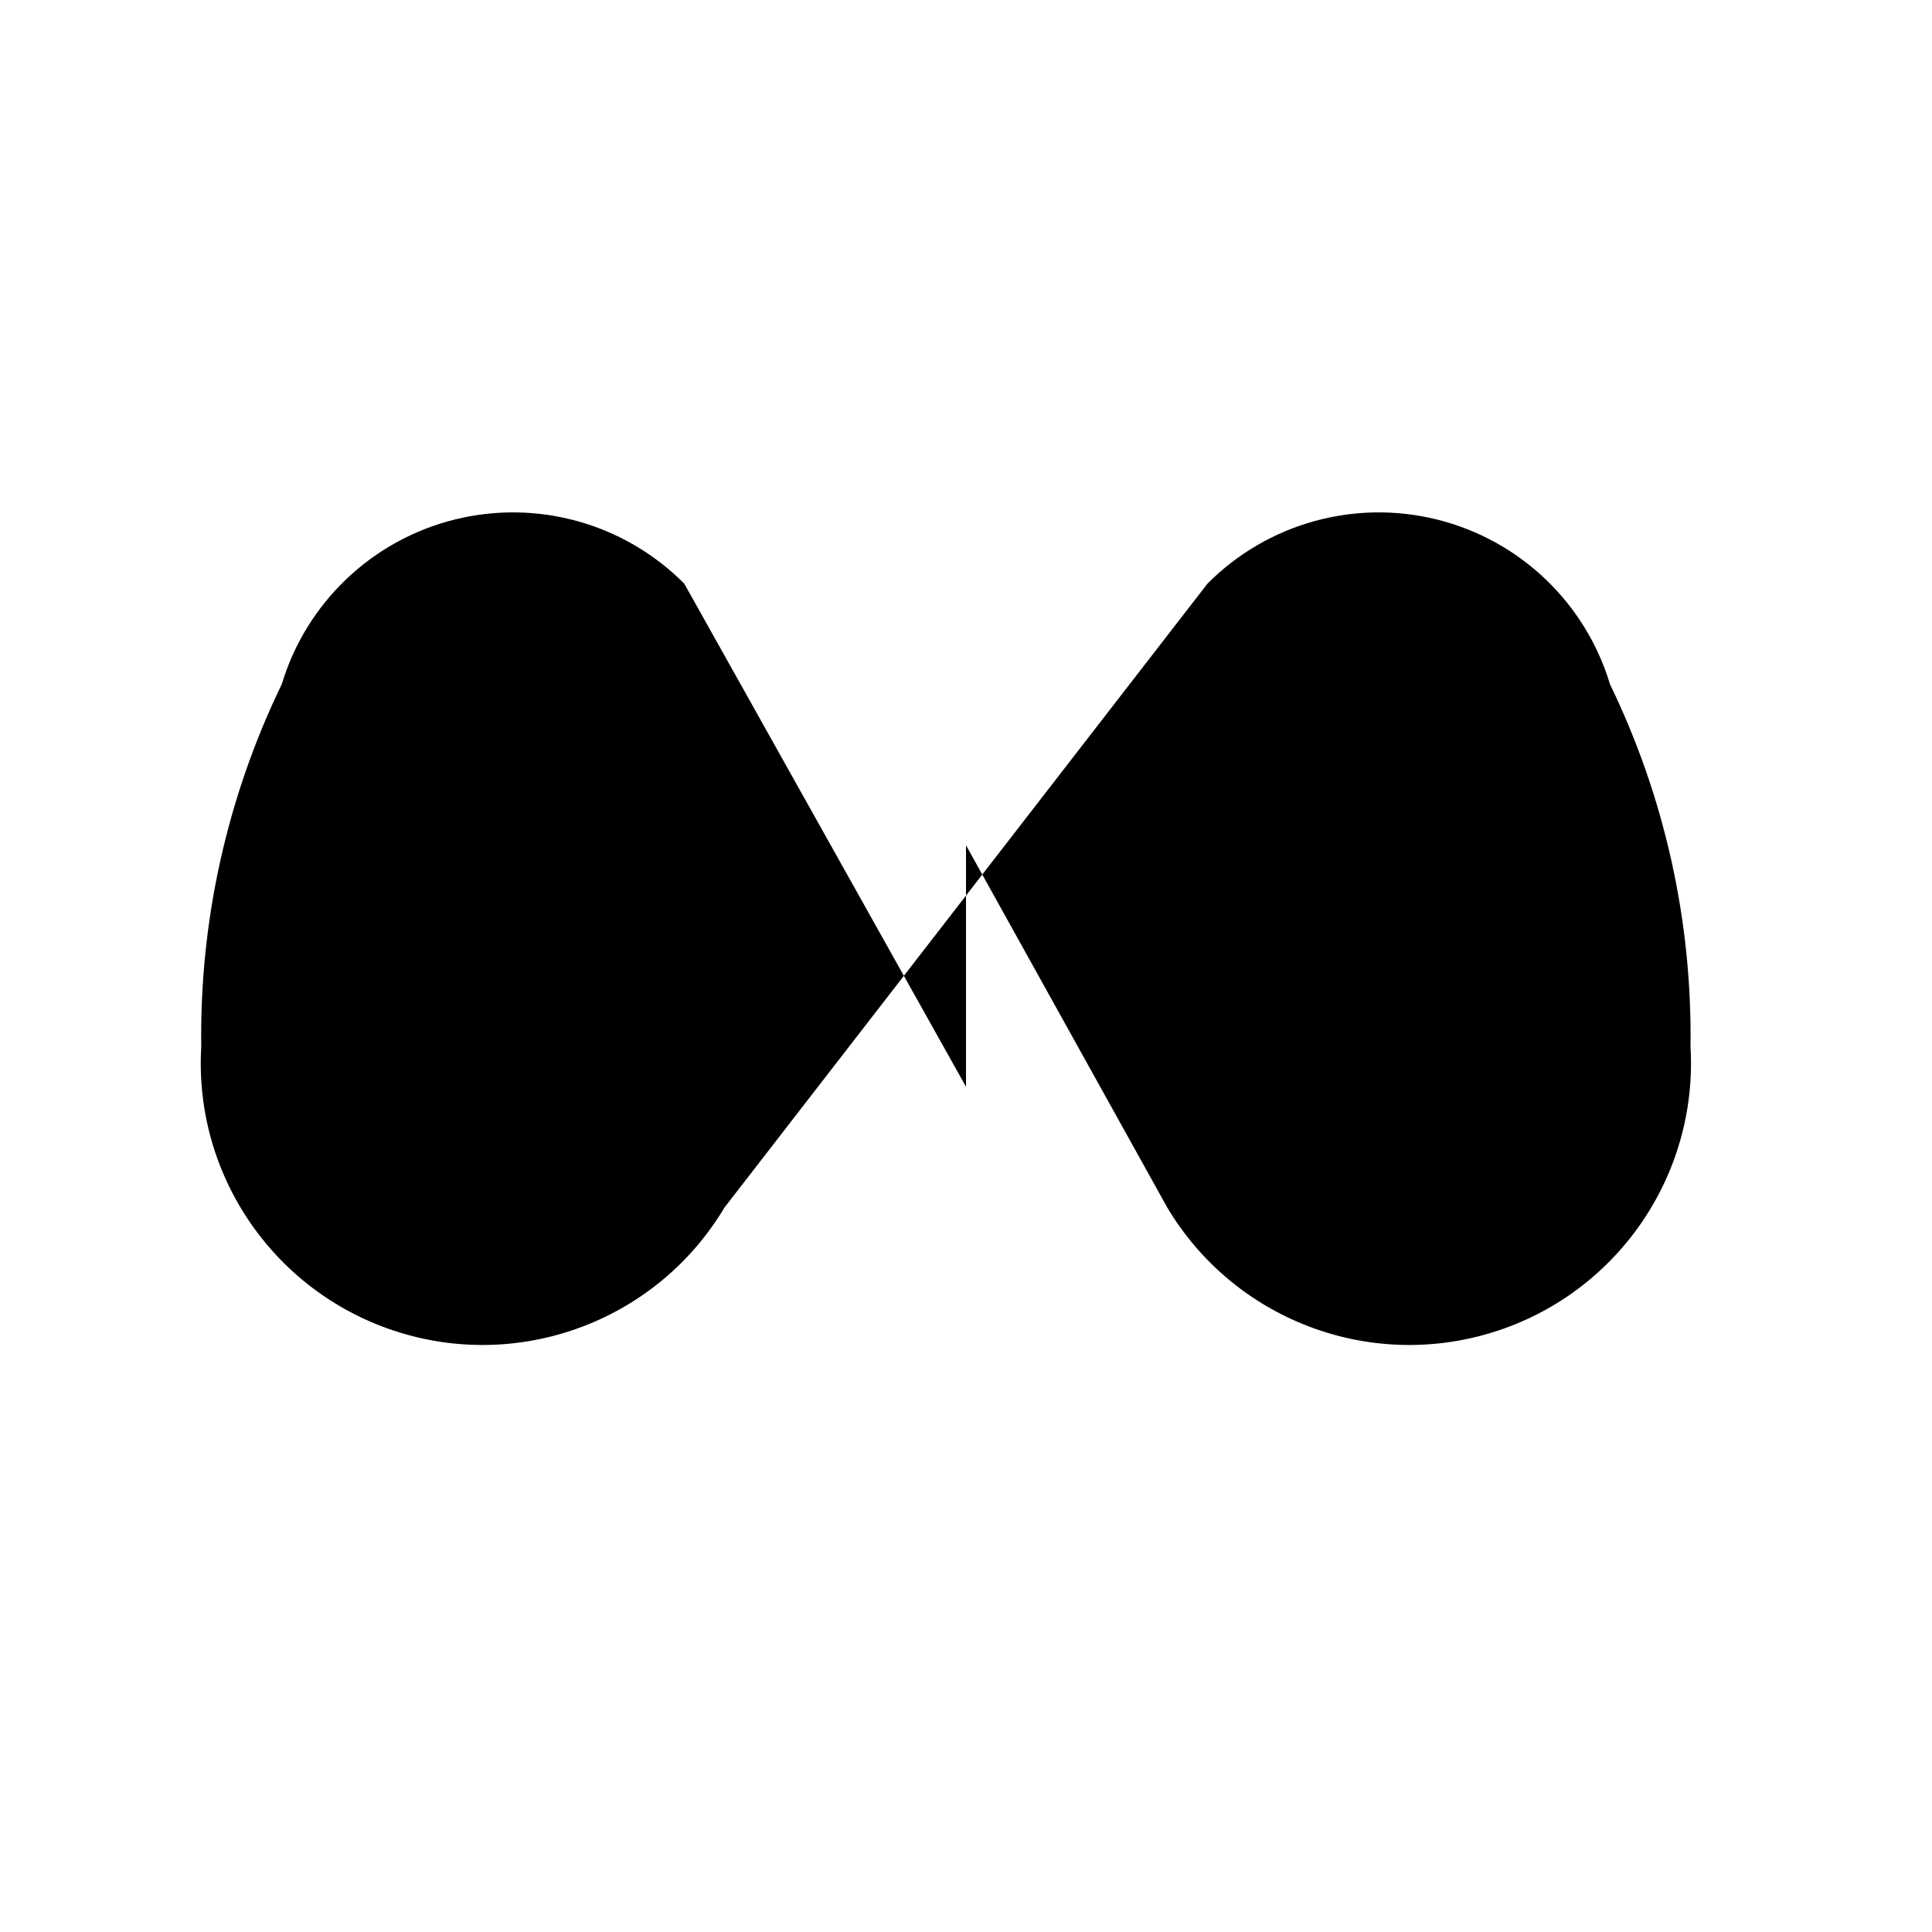
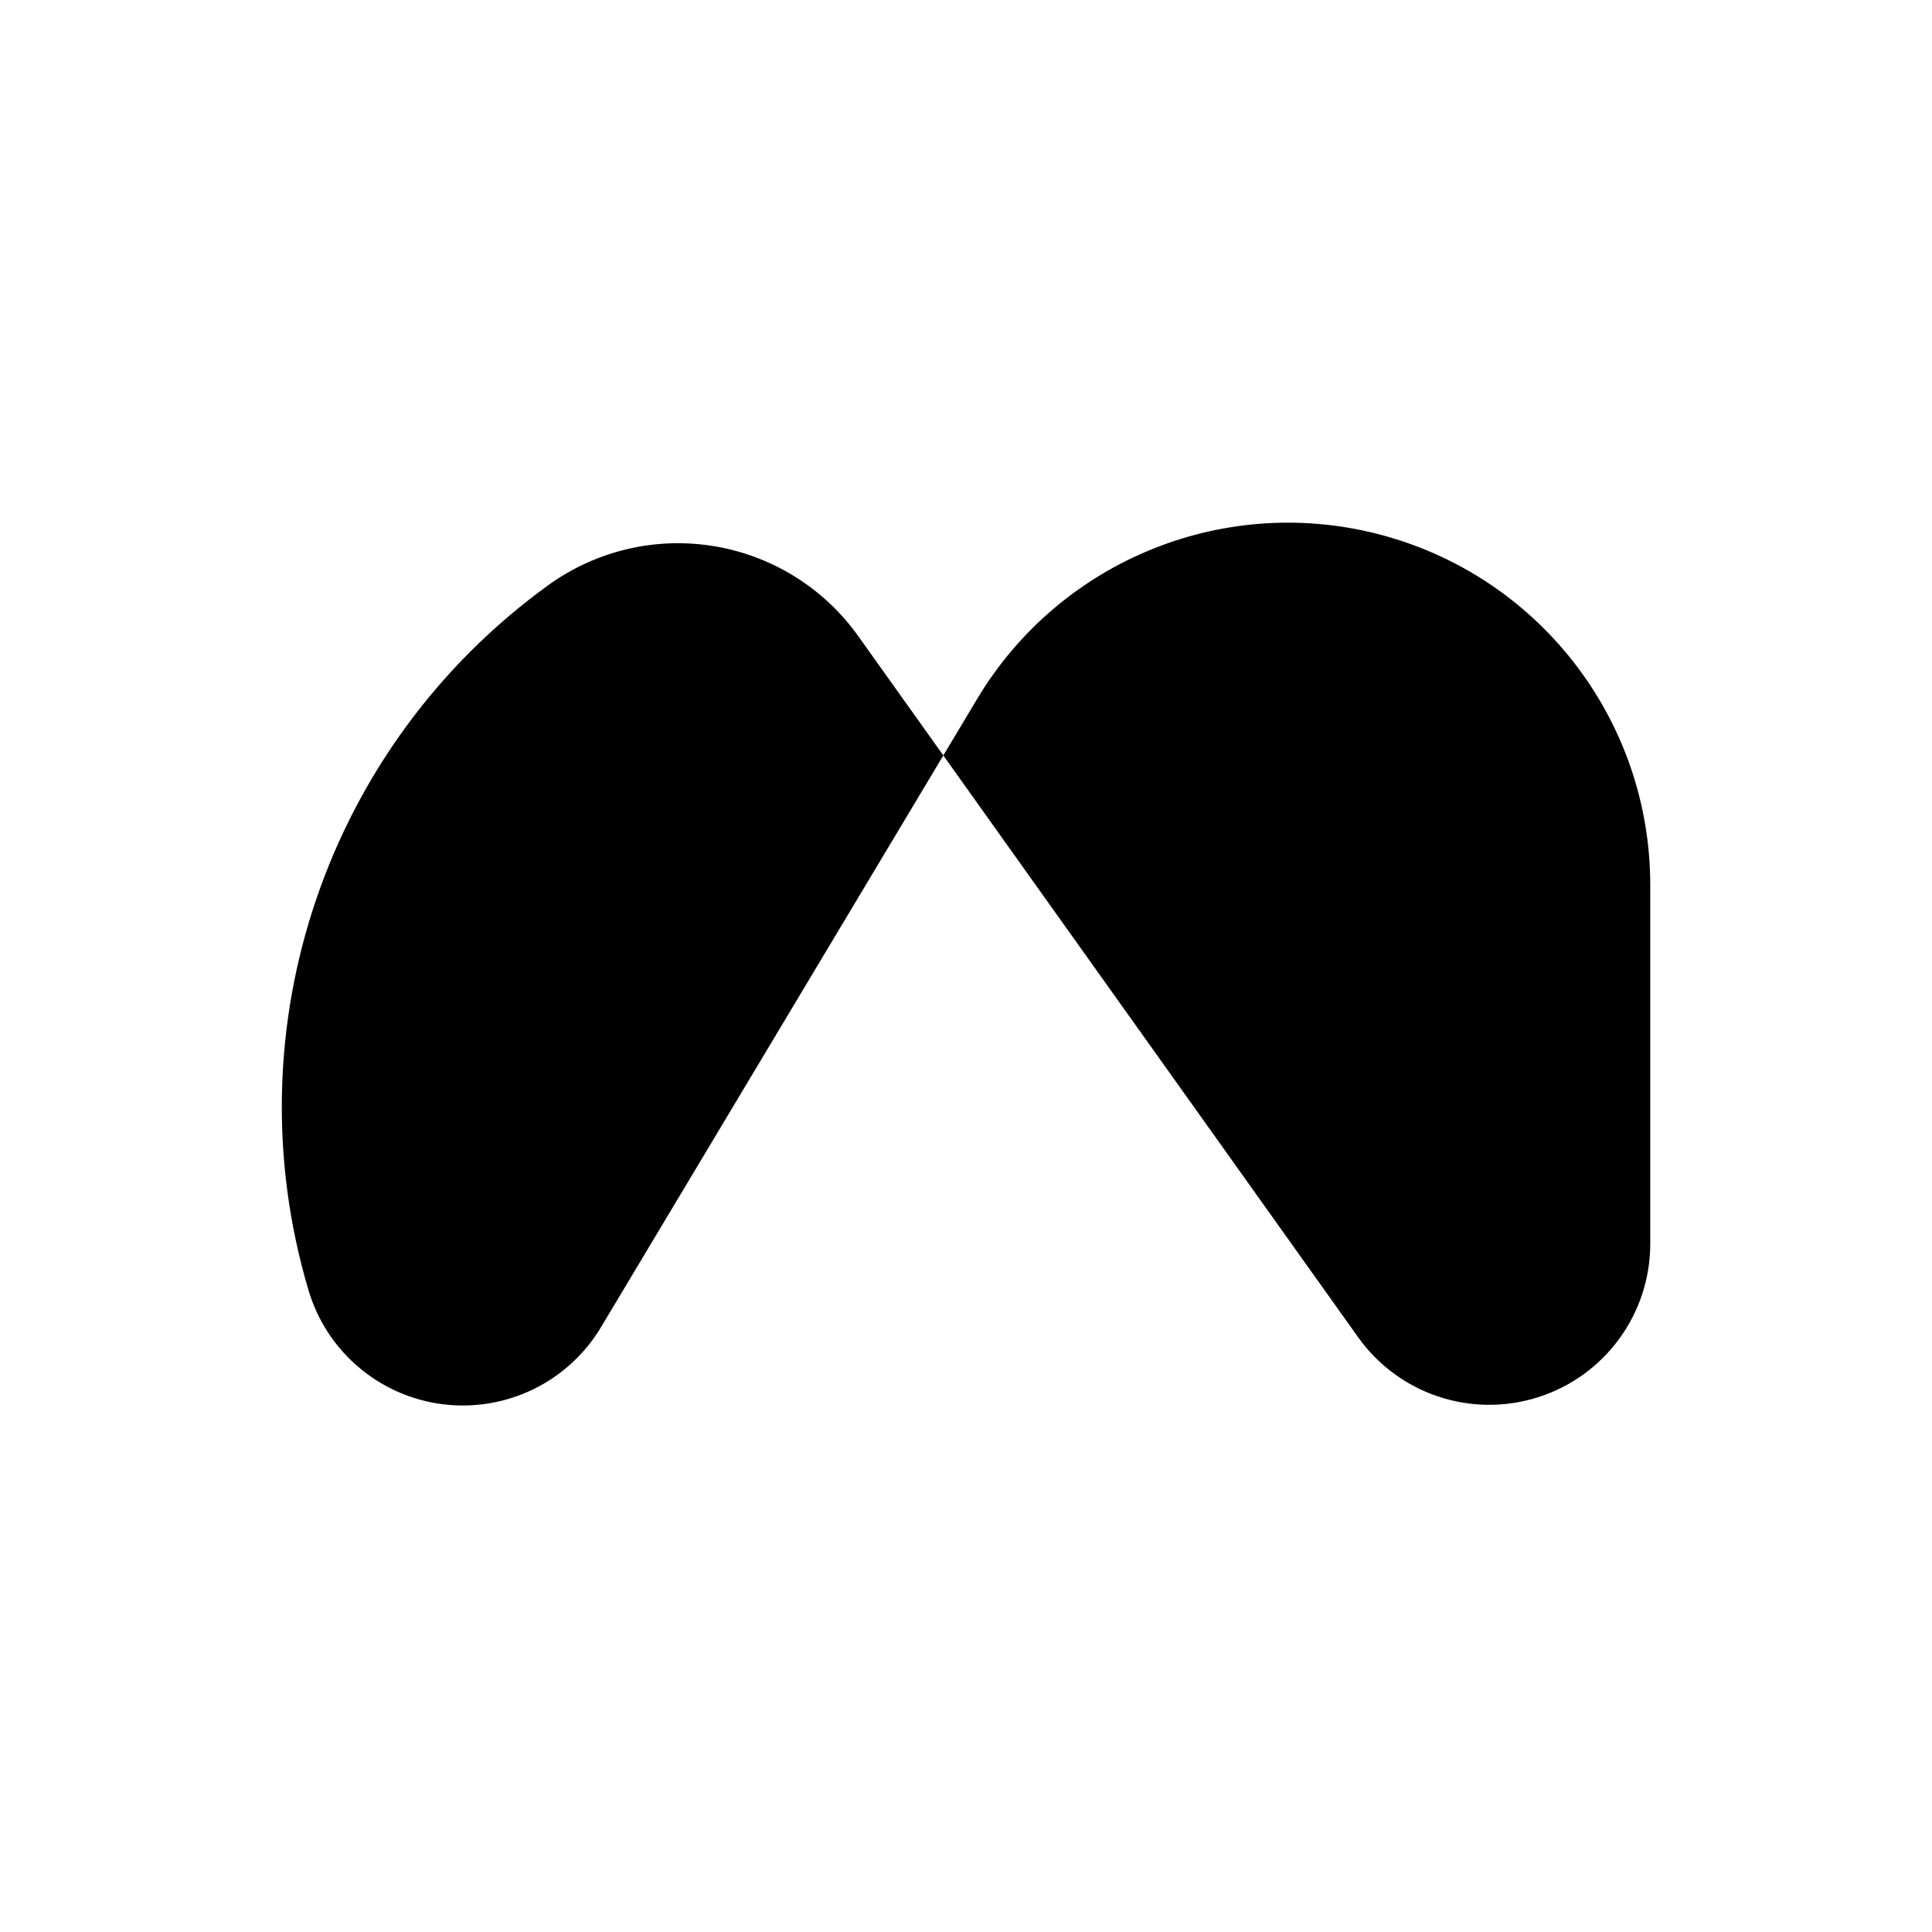
<svg xmlns="http://www.w3.org/2000/svg" viewBox="0 0 24 24">
-   <path d="M12 13.5L8.5 7.25A3 3 0 0 0 3.5 8.5A10 10 0 0 0 2.5 13A3.5 3.5 0 0 0 9 15L15 7.25A3 3 0 0 1 20 8.5A10 10 0 0 1 21 13A3.5 3.5 0 0 1 14.5 15L12 10.5" />
+   <path d="M10.66 7.9L16.87 16.61A2 2 0 0 0 20.5 15.45V11A4.5 4.5 0 0 0 12.14 8.68L7.47 16.48A2 2 0 0 1 3.83 16.02A8 8 0 0 1 6.81 7.27A2.75 2.75 0 0 1 10.66 7.9Z" />
</svg>
